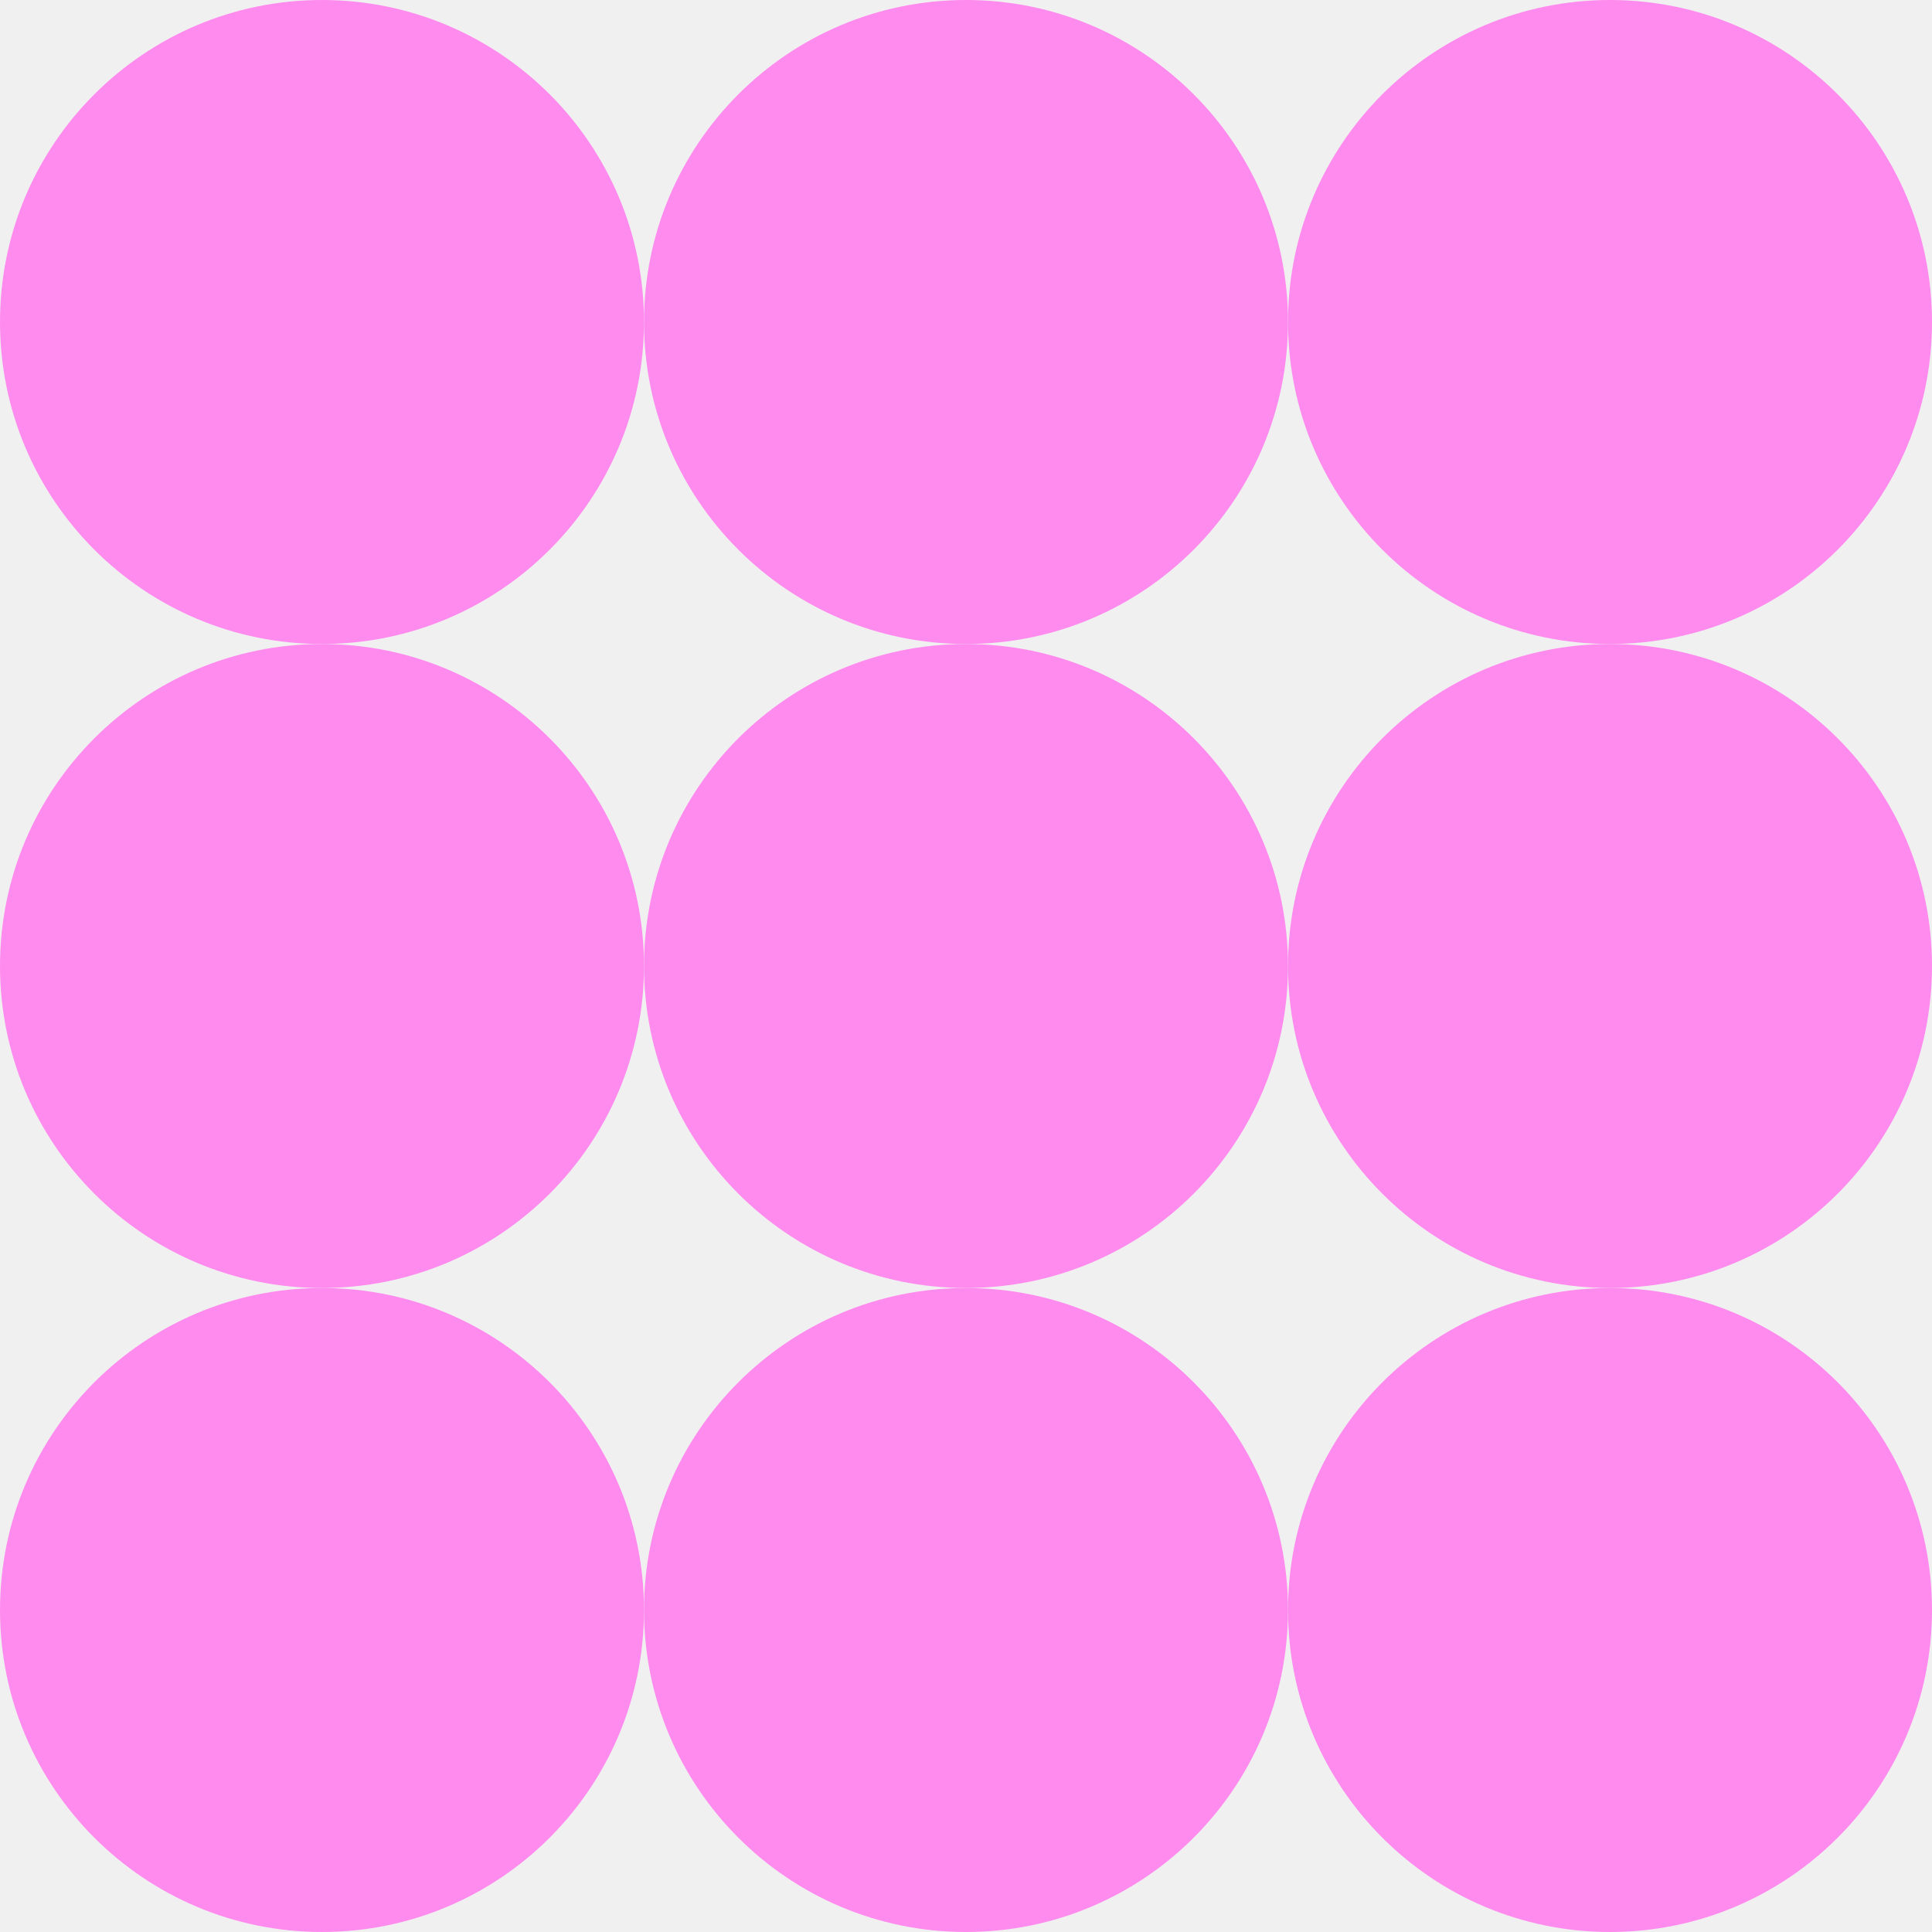
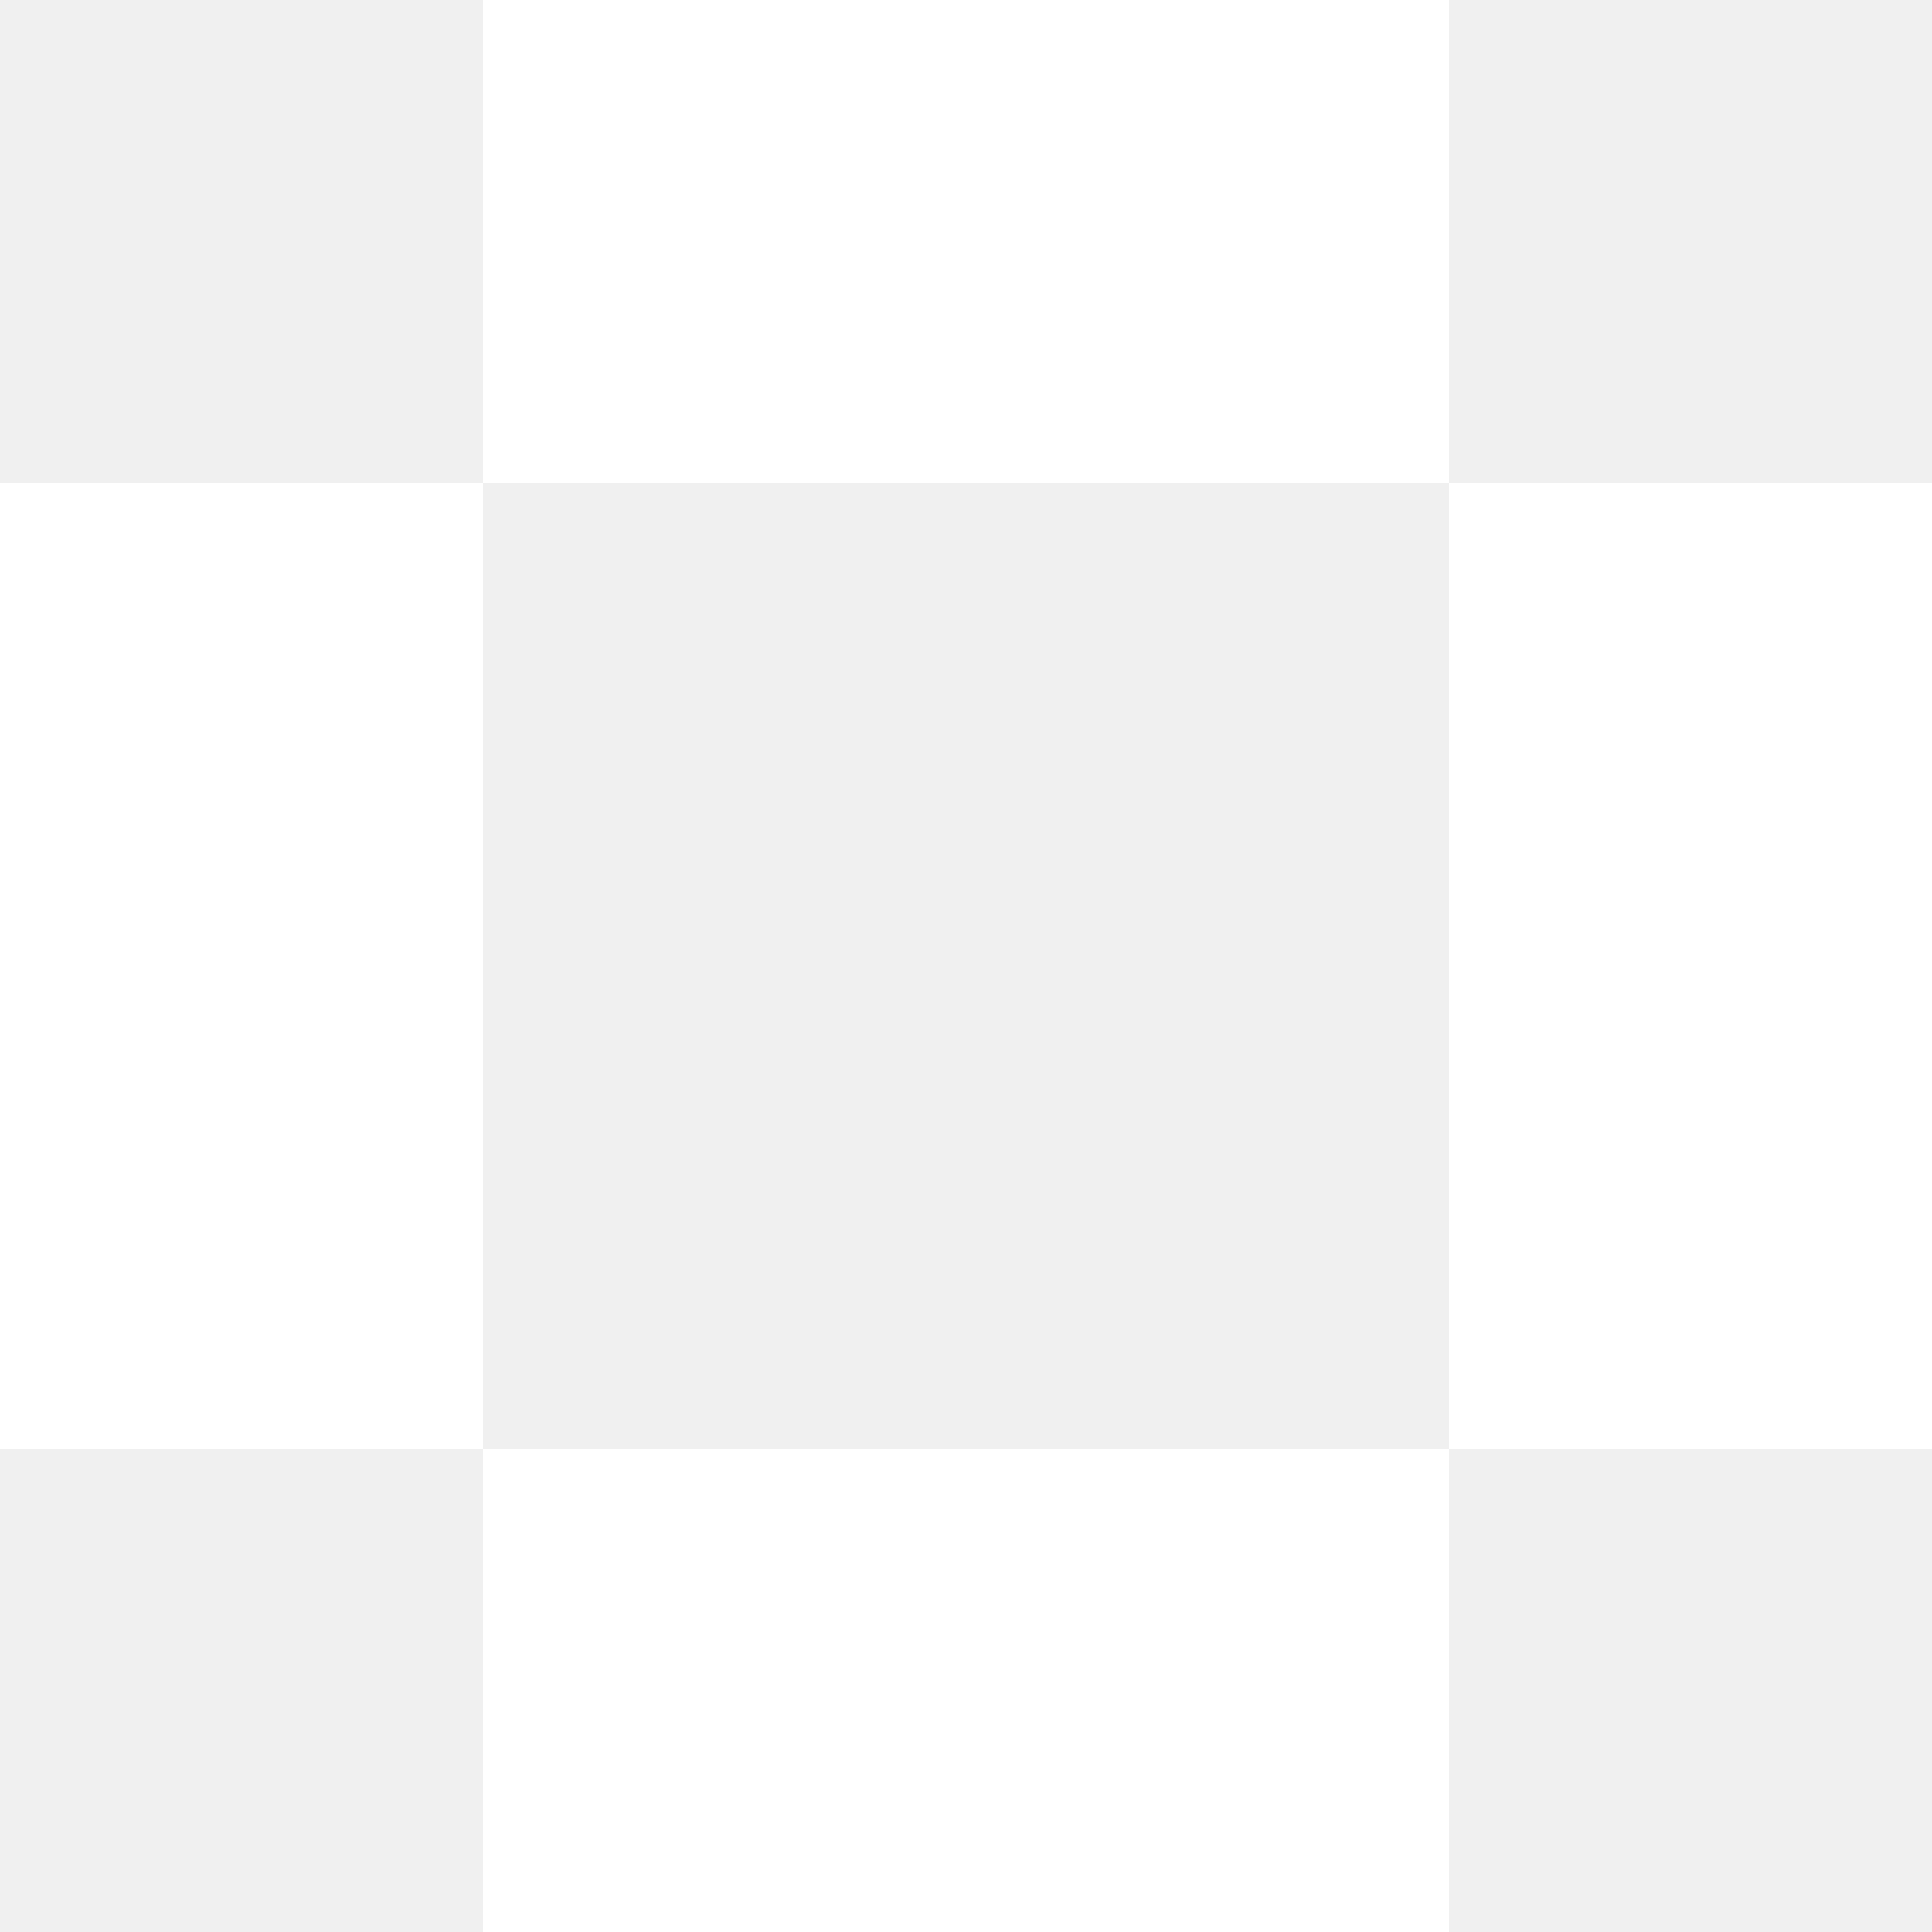
- <svg xmlns="http://www.w3.org/2000/svg" width="48" height="48" viewBox="0 0 48 48" fill="none">
-   <path d="M48 8C48 12.418 44.418 16 40 16C35.582 16 32 12.418 32 8C32 3.582 35.582 0 40 0C44.418 0 48 3.582 48 8Z" fill="#FF8BEF" />
-   <path d="M48 24C48 28.418 44.418 32 40 32C35.582 32 32 28.418 32 24C32 19.582 35.582 16 40 16C44.418 16 48 19.582 48 24Z" fill="#FF8BEF" />
-   <path d="M48 40C48 44.418 44.418 48 40 48C35.582 48 32 44.418 32 40C32 35.582 35.582 32 40 32C44.418 32 48 35.582 48 40Z" fill="#FF8BEF" />
-   <path d="M32 8C32 12.418 28.418 16 24 16C19.582 16 16 12.418 16 8C16 3.582 19.582 0 24 0C28.418 0 32 3.582 32 8Z" fill="#FF8BEF" />
-   <path d="M32 24C32 28.418 28.418 32 24 32C19.582 32 16 28.418 16 24C16 19.582 19.582 16 24 16C28.418 16 32 19.582 32 24Z" fill="#FF8BEF" />
-   <path d="M32 40C32 44.418 28.418 48 24 48C19.582 48 16 44.418 16 40C16 35.582 19.582 32 24 32C28.418 32 32 35.582 32 40Z" fill="#FF8BEF" />
-   <path d="M16 8C16 12.418 12.418 16 8 16C3.582 16 0 12.418 0 8C0 3.582 3.582 0 8 0C12.418 0 16 3.582 16 8Z" fill="#FF8BEF" />
-   <path d="M16 24C16 28.418 12.418 32 8 32C3.582 32 0 28.418 0 24C0 19.582 3.582 16 8 16C12.418 16 16 19.582 16 24Z" fill="#FF8BEF" />
-   <path d="M16 40C16 44.418 12.418 48 8 48C3.582 48 0 44.418 0 40C0 35.582 3.582 32 8 32C12.418 32 16 35.582 16 40Z" fill="#FF8BEF" />
+ <svg xmlns="http://www.w3.org/2000/svg" width="64" height="64" viewBox="0 0 64 64" fill="none">
+   <path d="M48 1.39876e-06V16L16 16L16 0L48 1.39876e-06Z" fill="white" />
+   <path d="M16 48L16 16L0 16V48H16Z" fill="white" />
+   <path d="M48 48V16H64V48H48Z" fill="white" />
+   <path d="M48 48H16L16 64H48V48Z" fill="white" />
</svg>
